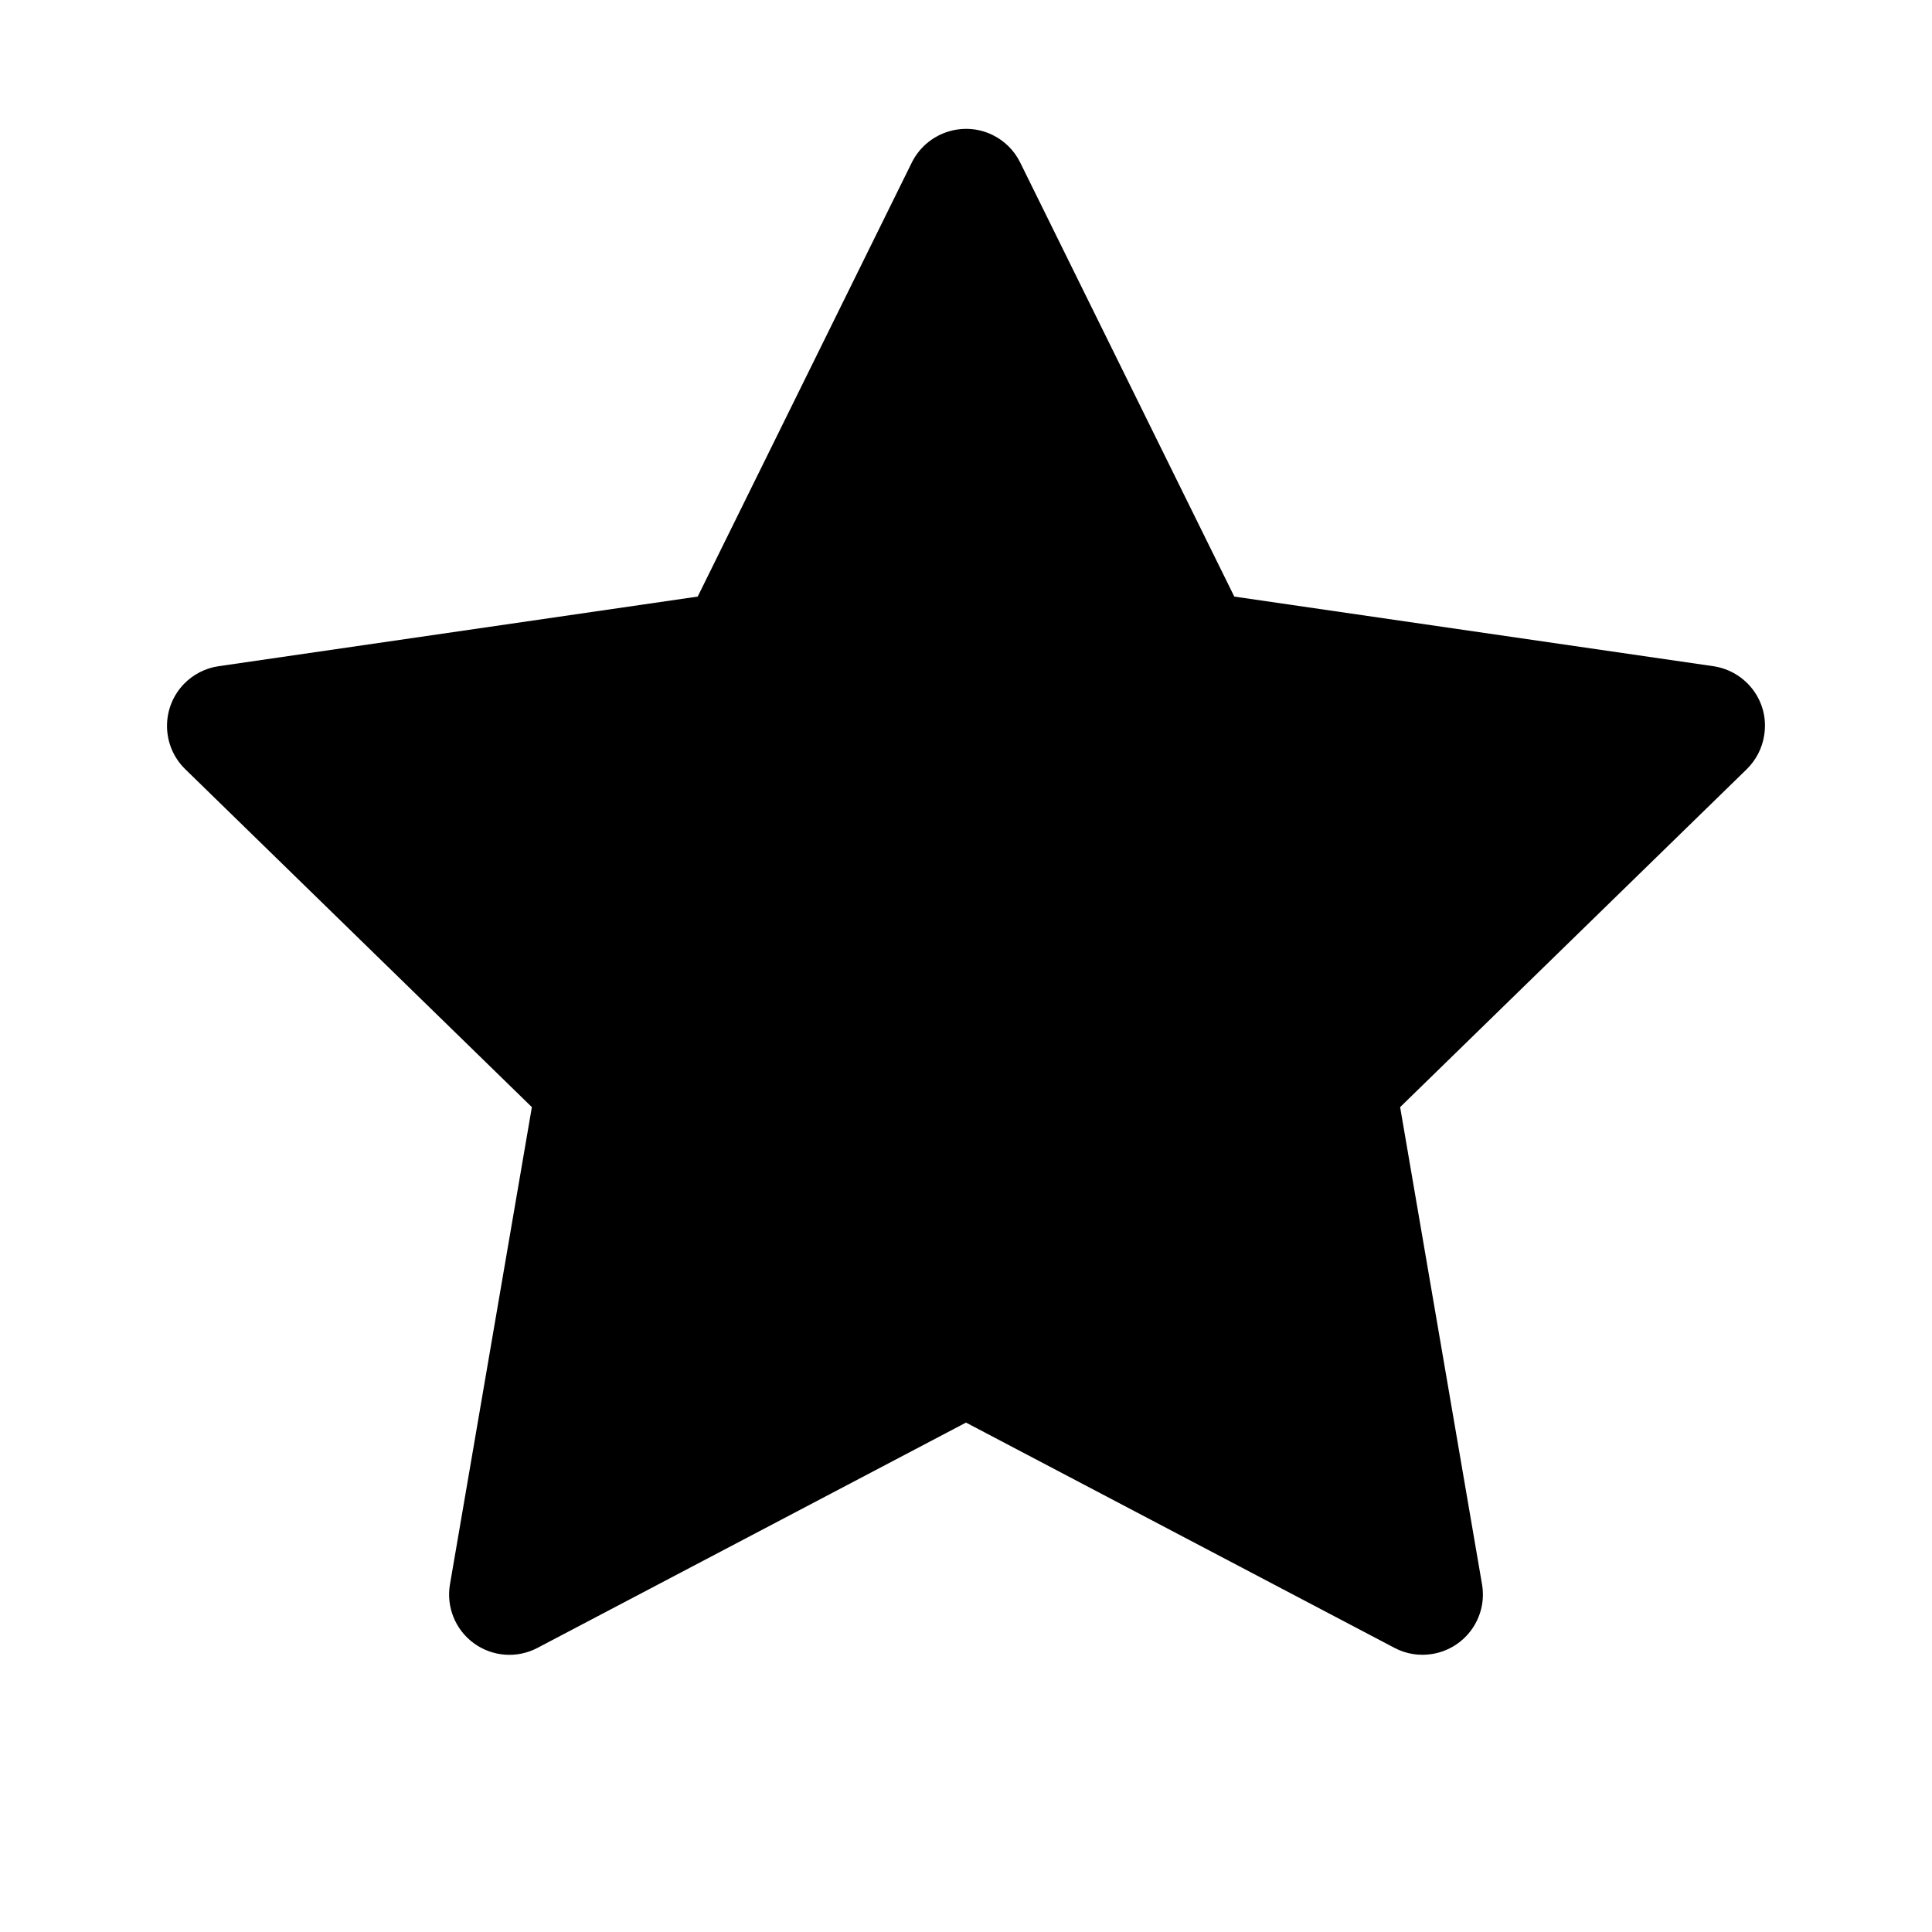
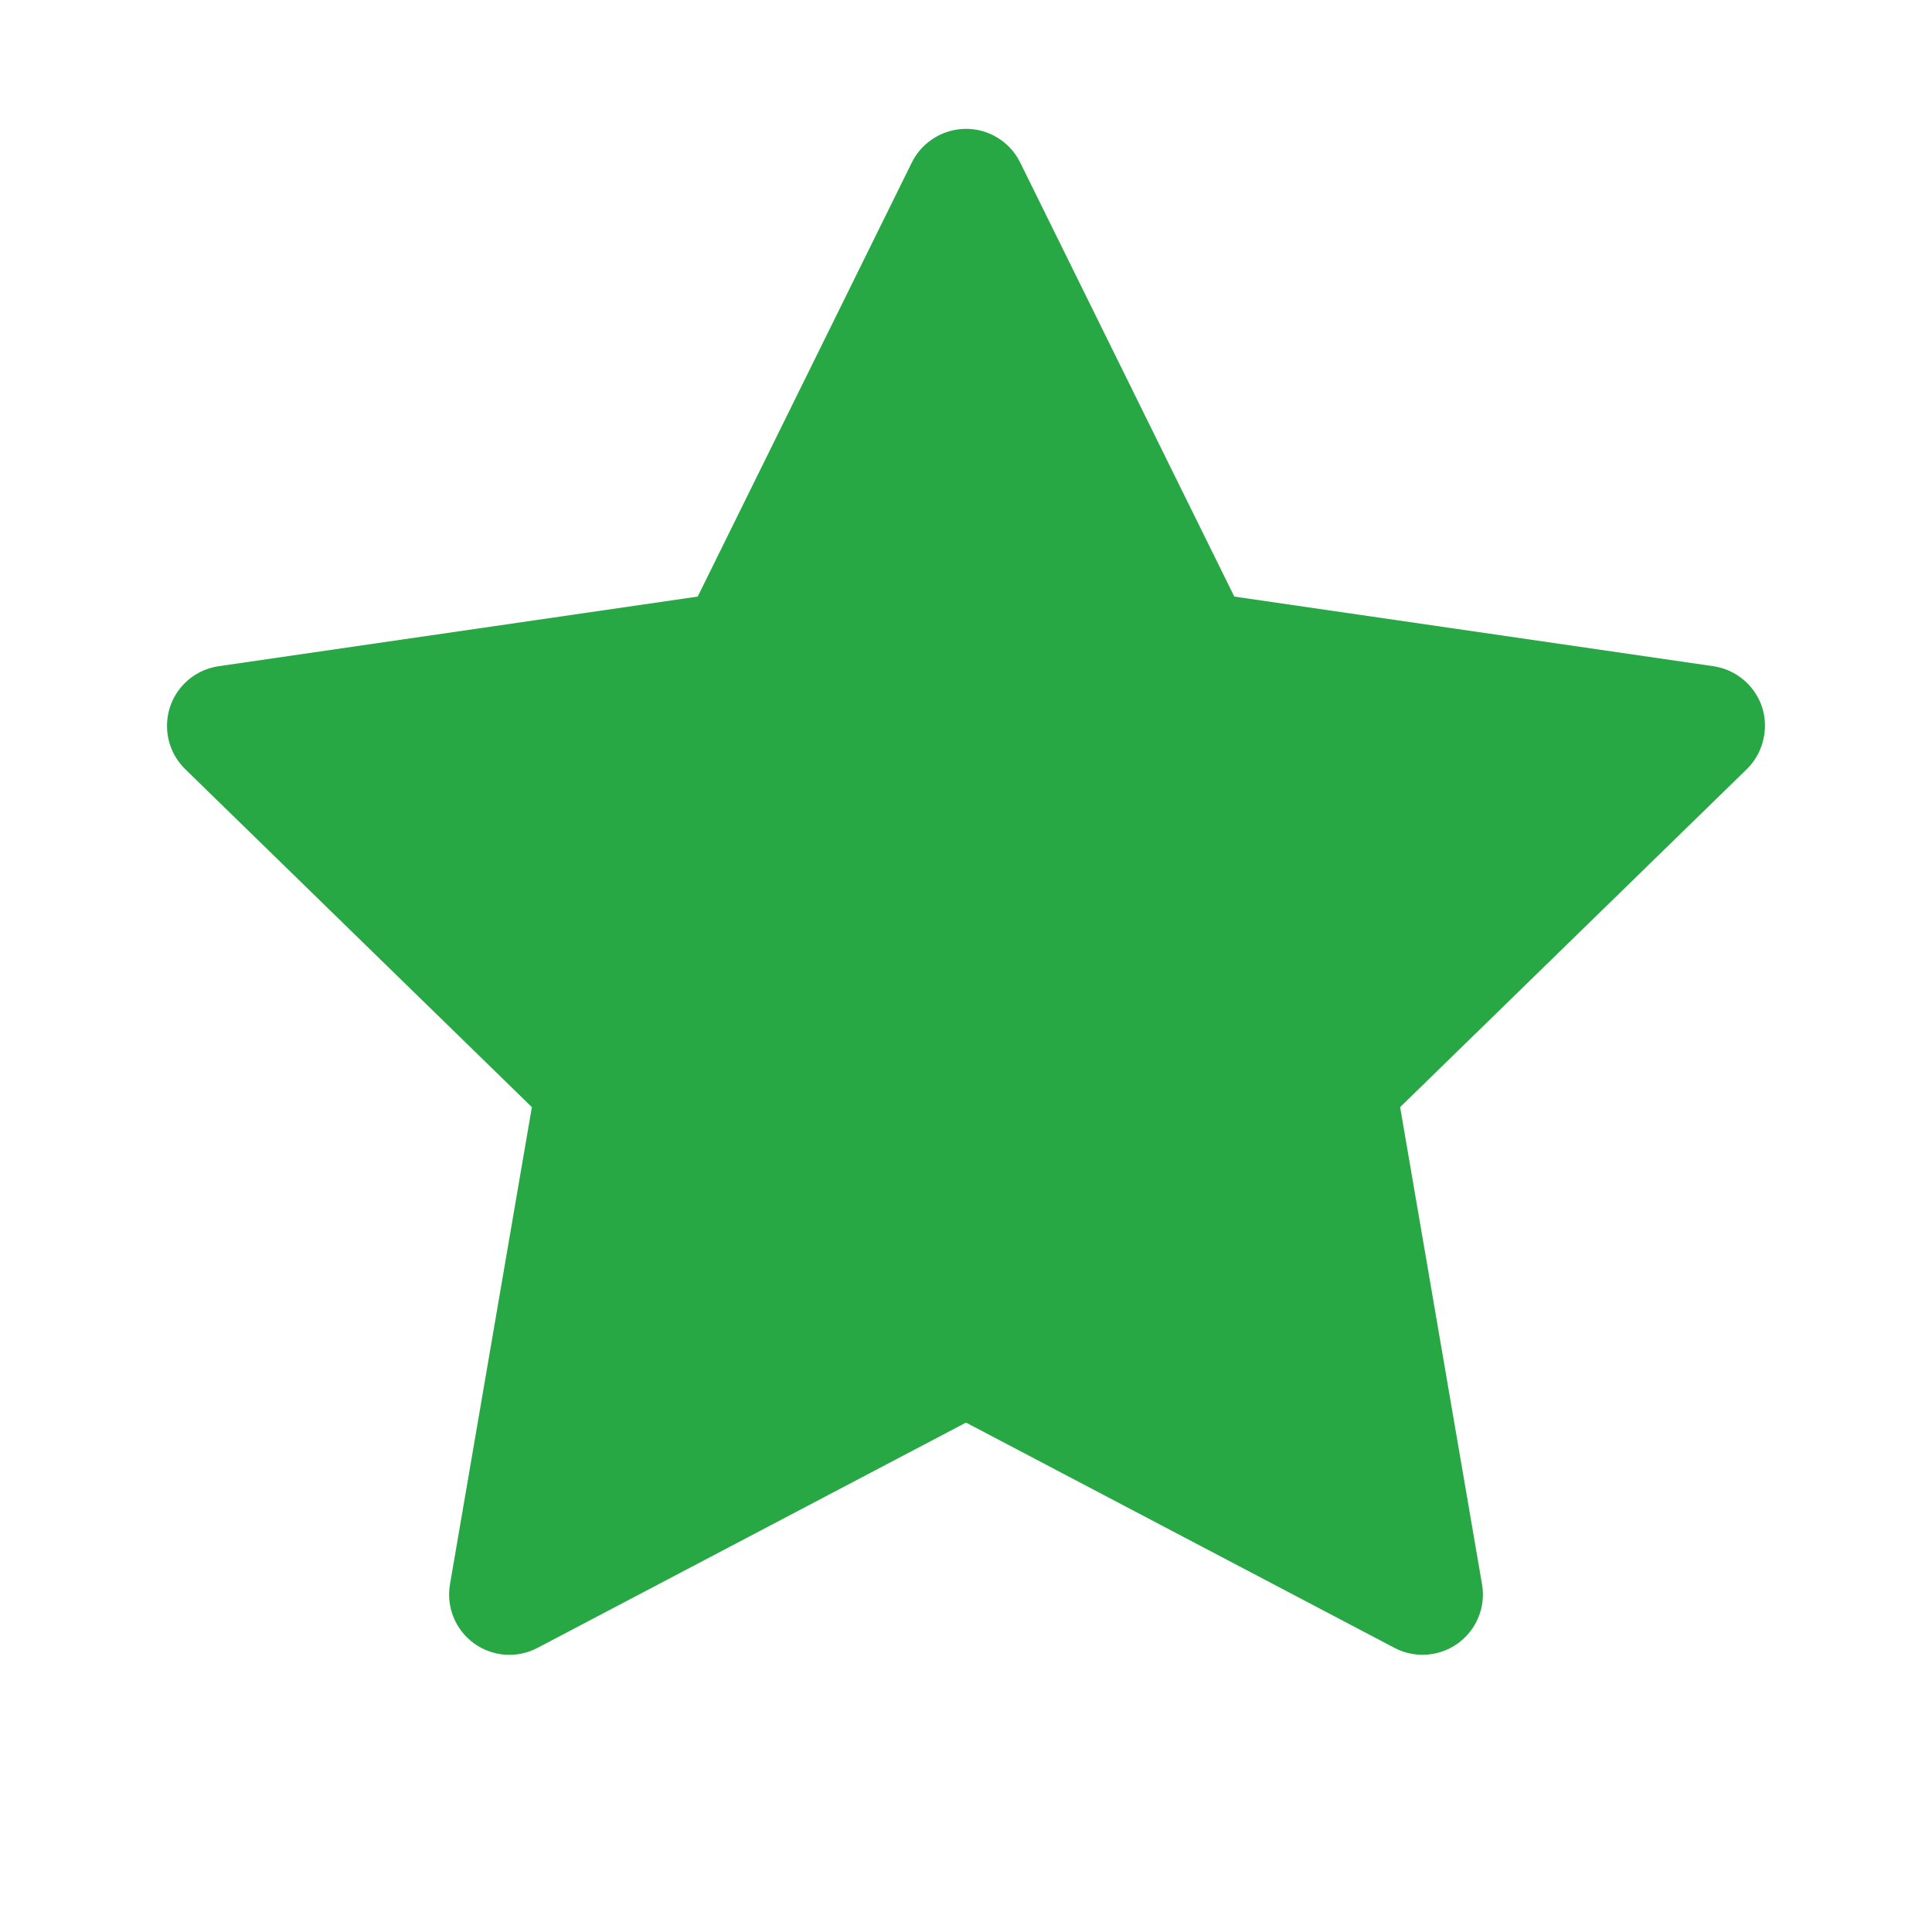
<svg xmlns="http://www.w3.org/2000/svg" stroke="currentColor" fill="currentColor" stroke-width="0" viewBox="0 0 1024 1024" height="25" width="25">
-   <path d="M908.1 353.1l-253.9-36.9L540.7 86.1c-3.1-6.3-8.2-11.4-14.5-14.5-15.8-7.8-35-1.3-42.9 14.5L369.8 316.2l-253.9 36.9c-7 1-13.4 4.3-18.3 9.3a32.05 32.05 0 0 0 .6 45.3l183.7 179.1-43.4 252.9a31.95 31.95 0 0 0 46.4 33.7L512 754l227.1 119.4c6.2 3.3 13.4 4.4 20.3 3.2 17.4-3 29.1-19.5 26.1-36.9l-43.4-252.9 183.7-179.1c5-4.9 8.3-11.3 9.3-18.3 2.7-17.5-9.5-33.7-27-36.3z" />
+   <path fill="#28a745" d="M908.1 353.1l-253.9-36.9L540.7 86.1c-3.1-6.3-8.2-11.4-14.5-14.5-15.8-7.8-35-1.3-42.9 14.5L369.8 316.2l-253.9 36.9c-7 1-13.4 4.3-18.3 9.3a32.05 32.05 0 0 0 .6 45.3l183.7 179.1-43.4 252.9a31.95 31.95 0 0 0 46.4 33.7L512 754l227.1 119.4c6.2 3.3 13.4 4.4 20.3 3.2 17.4-3 29.1-19.5 26.1-36.9l-43.4-252.9 183.7-179.1c5-4.9 8.3-11.3 9.3-18.3 2.7-17.5-9.5-33.7-27-36.3z" />
</svg>
